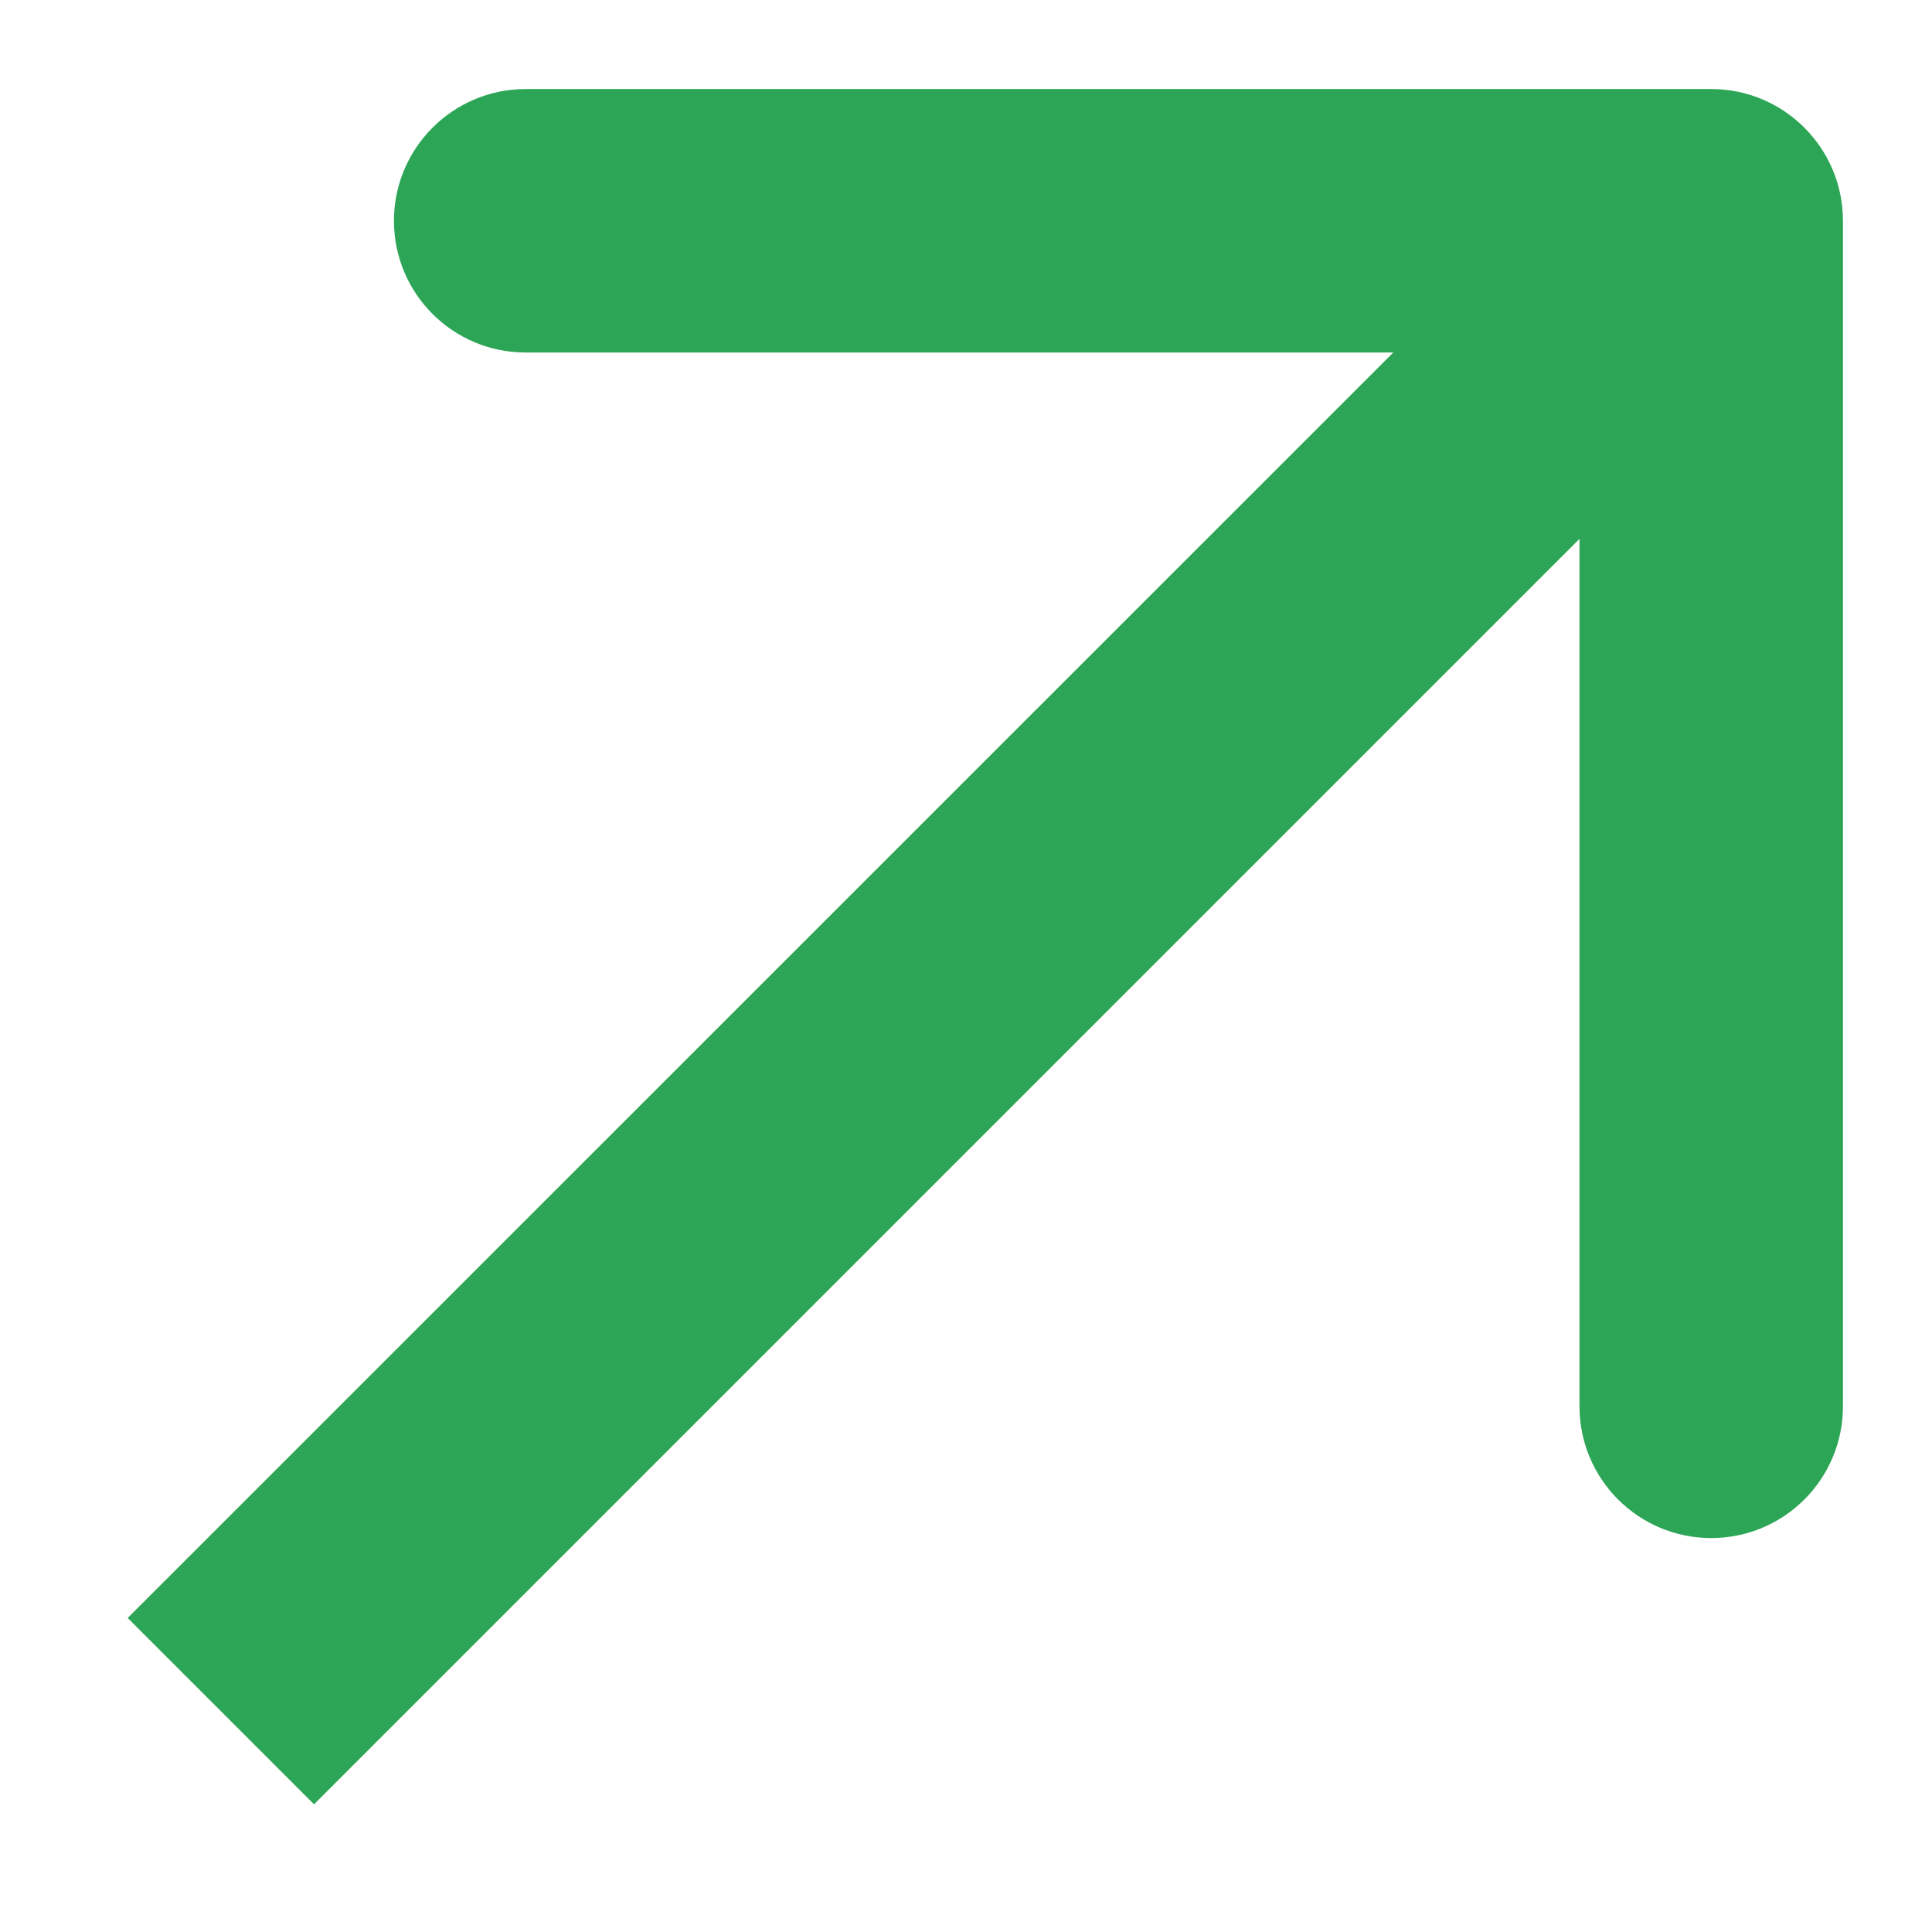
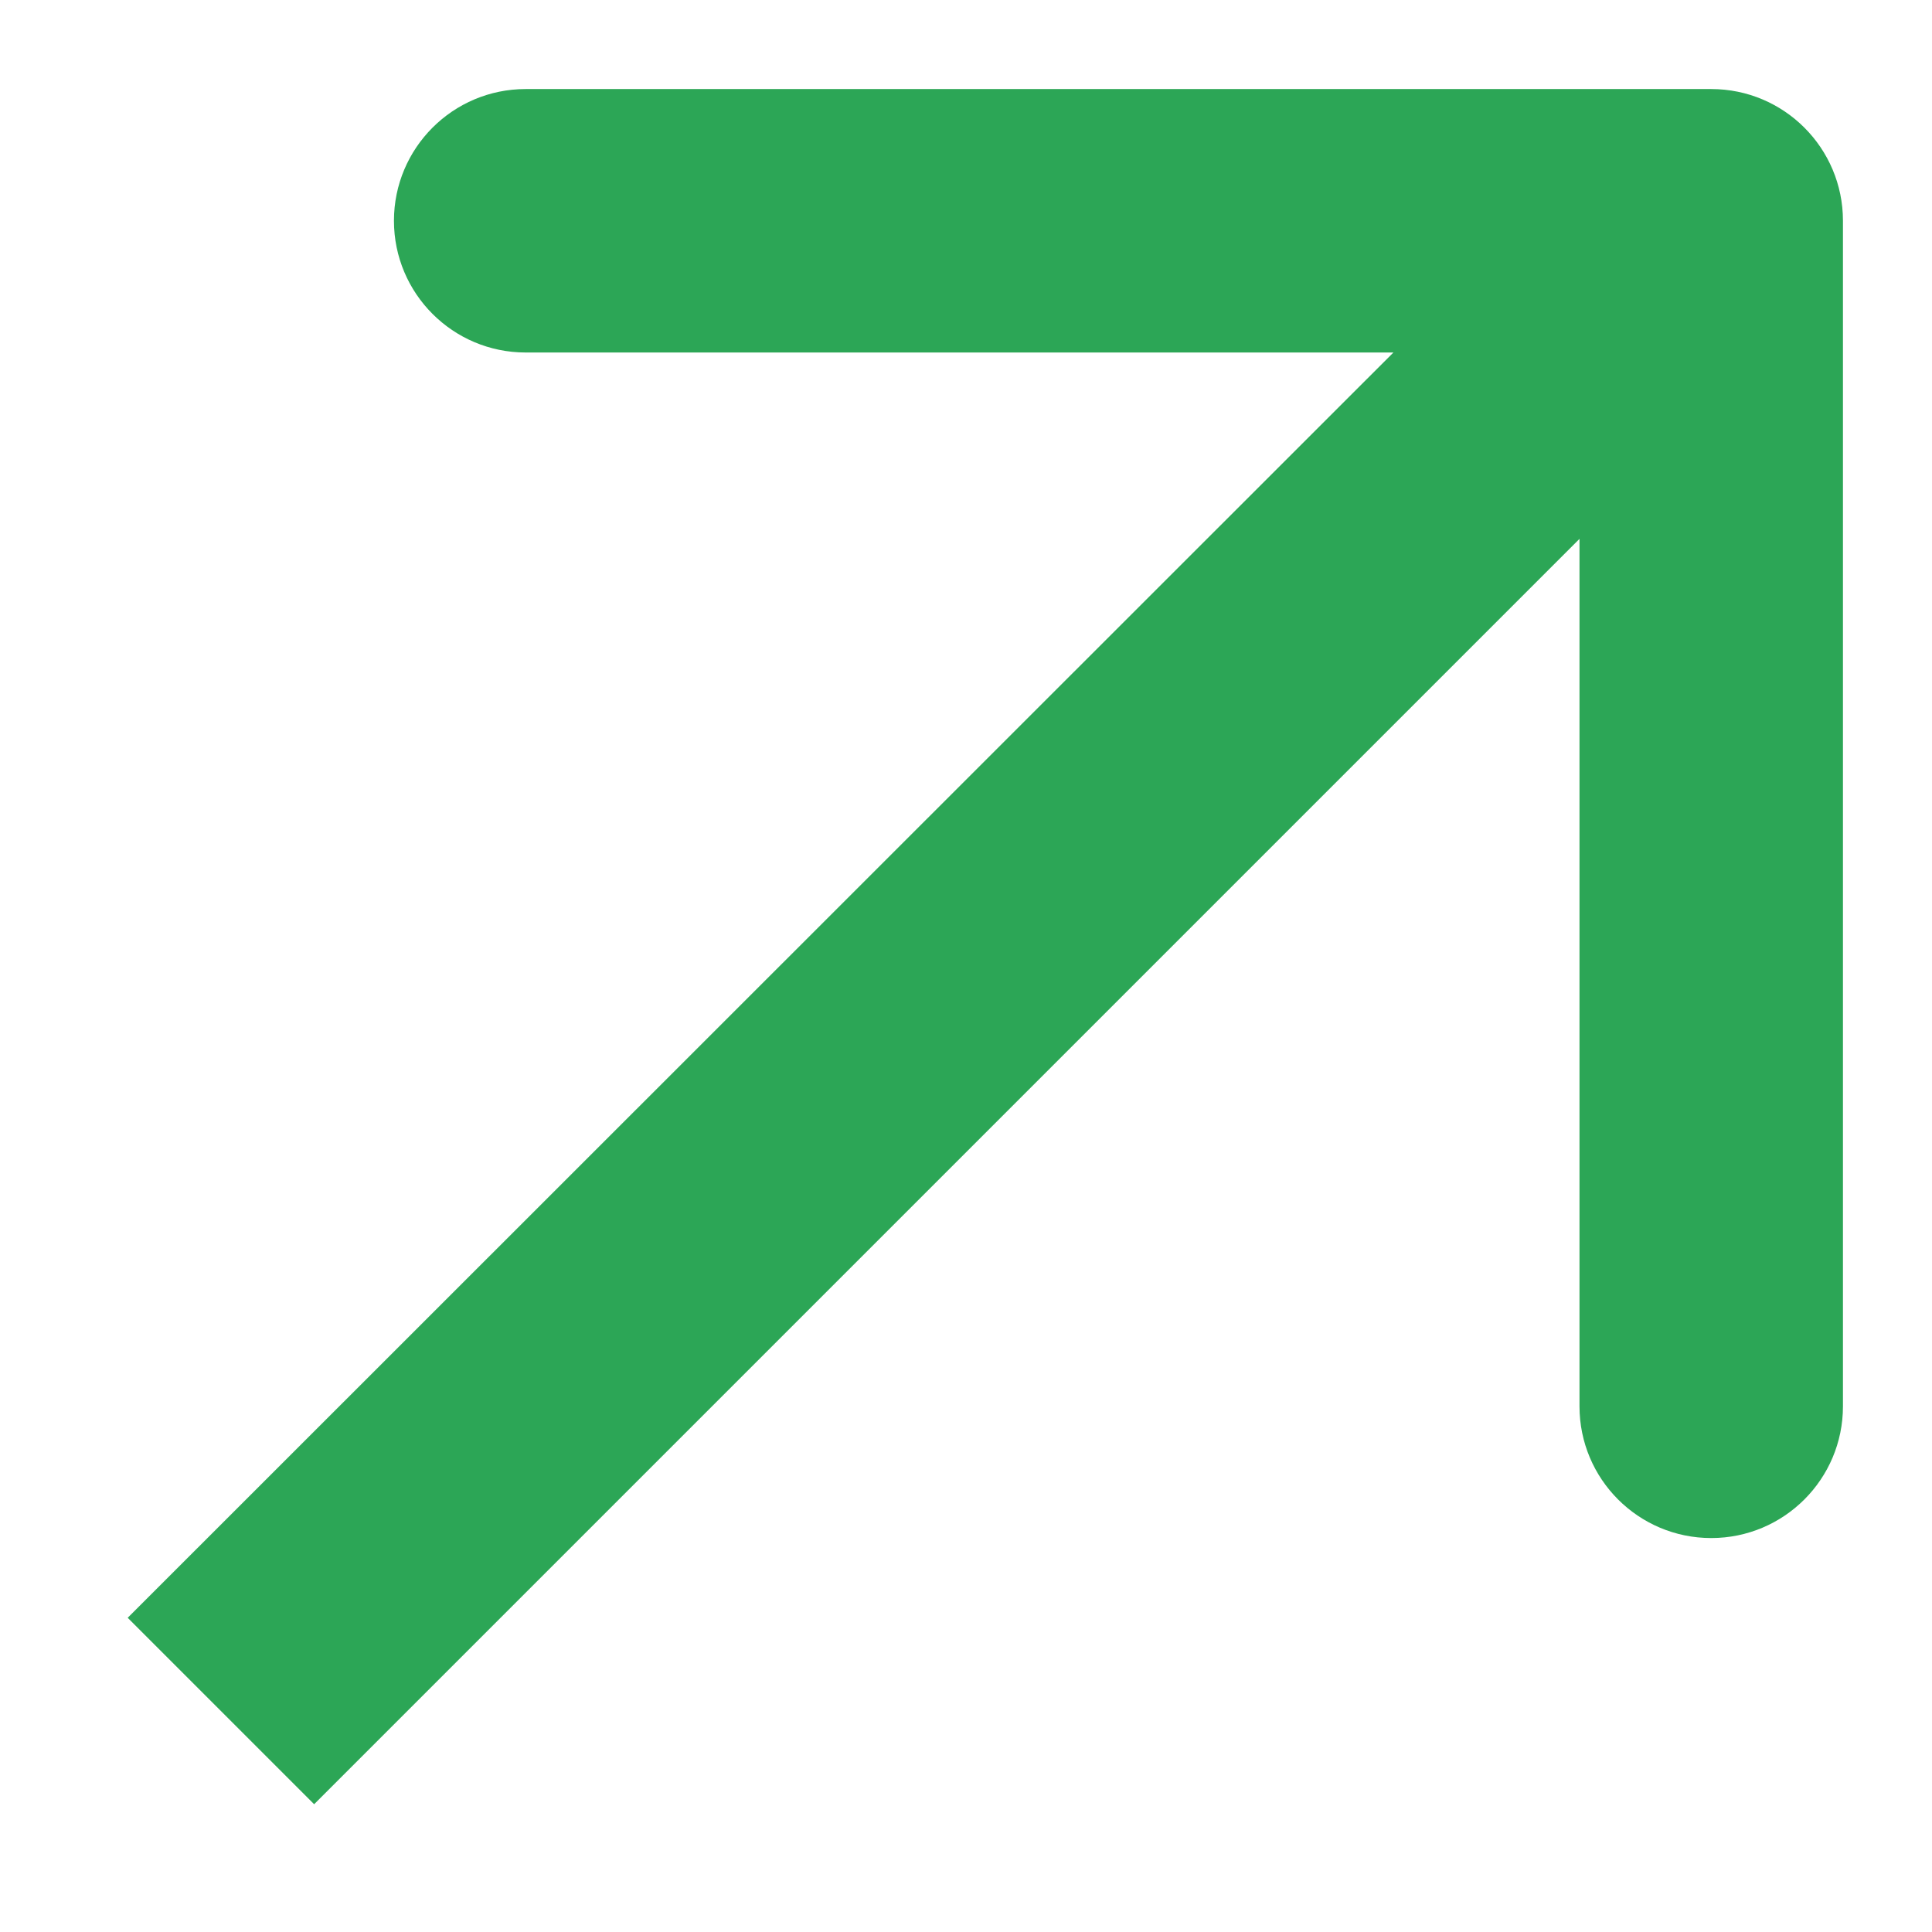
- <svg xmlns="http://www.w3.org/2000/svg" width="11" height="11" viewBox="0 0 11 11" fill="none">
-   <path d="M10.493 1.257C10.493 0.843 10.157 0.507 9.743 0.507L2.993 0.507C2.579 0.507 2.243 0.843 2.243 1.257C2.243 1.672 2.579 2.007 2.993 2.007H8.993V8.007C8.993 8.422 9.329 8.757 9.743 8.757C10.157 8.757 10.493 8.422 10.493 8.007L10.493 1.257ZM1.788 10.273L10.273 1.788L9.213 0.727L0.727 9.212L1.788 10.273Z" fill="#2ca656" />
+ <svg xmlns="http://www.w3.org/2000/svg" width="11" height="11" fill="none">
+   <path d="M10.493 1.257a.75.75 0 0 0-.75-.75h-6.75a.75.75 0 0 0 0 1.5h6v6a.75.75 0 1 0 1.5 0v-6.75Zm-8.705 9.016 8.485-8.485-1.06-1.06L.727 9.211l1.061 1.061Z" fill="#2ca656" />
</svg>
